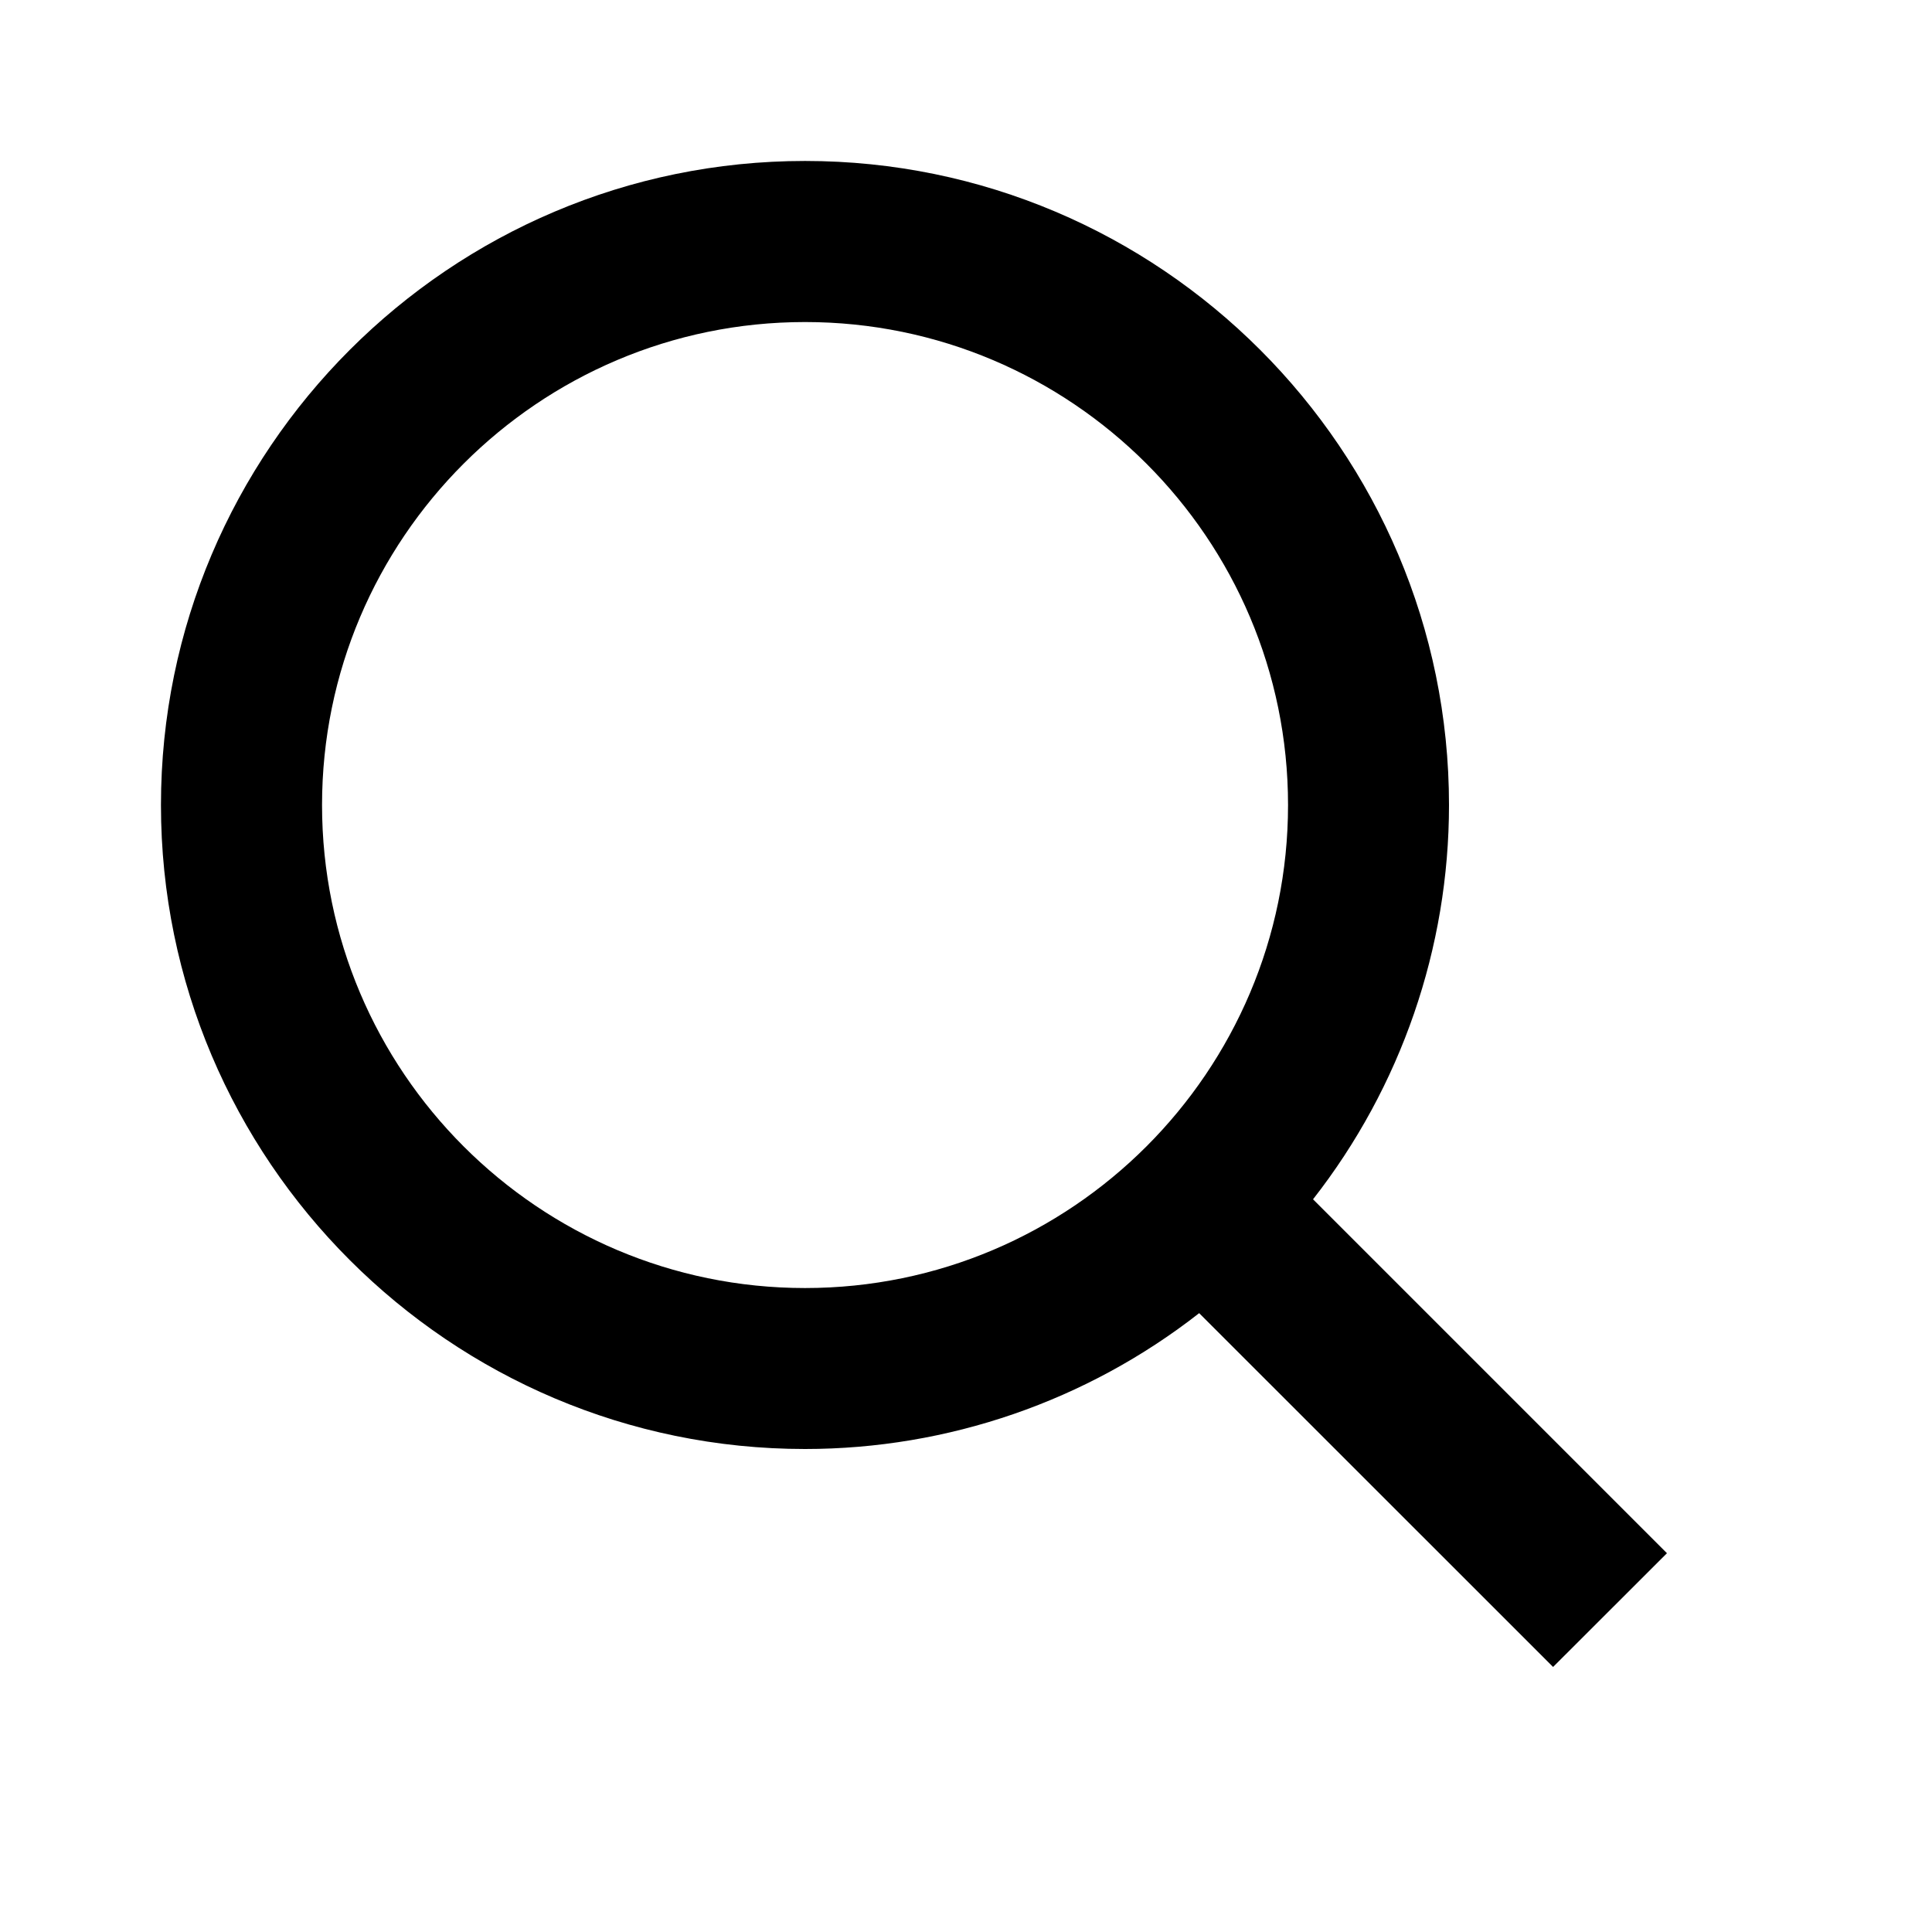
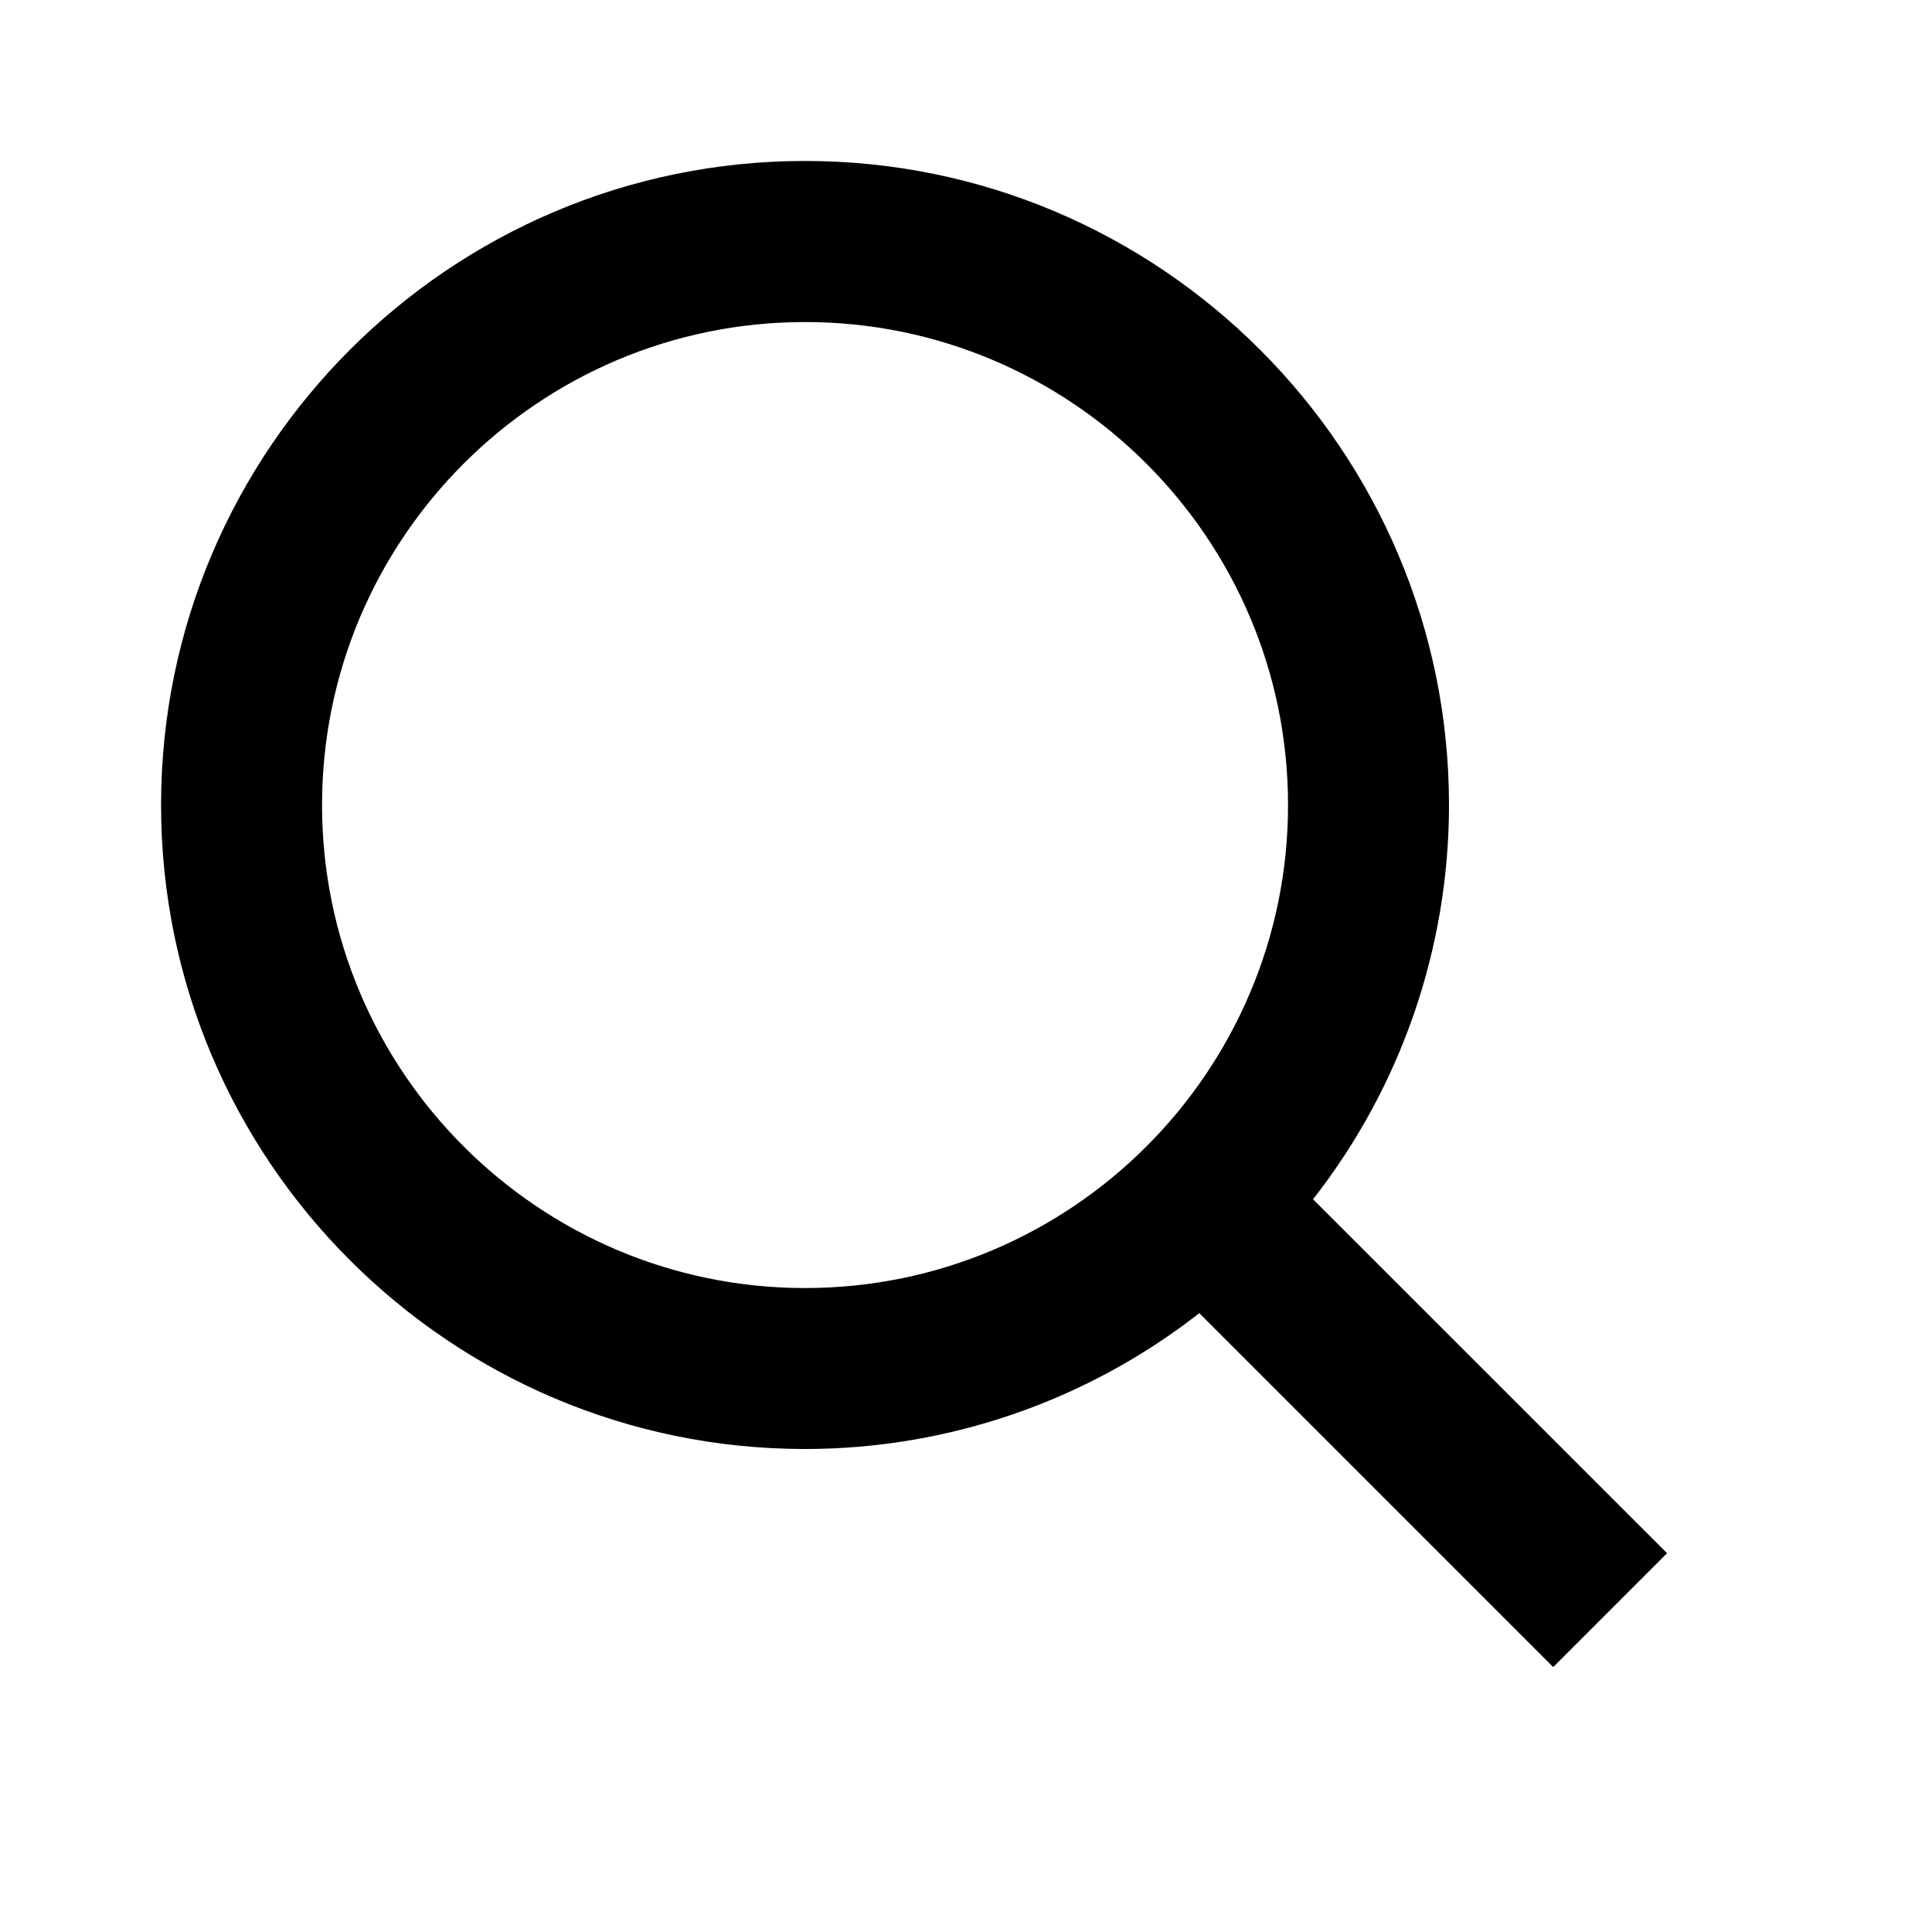
- <svg xmlns="http://www.w3.org/2000/svg" width="16" height="16" viewBox="0 0 16 16" fill="none">
-   <path d="M6.667 12C7.85 12 8.999 11.604 9.931 10.875L12.862 13.805L13.805 12.863L10.874 9.932C11.603 9 12 7.85 12 6.667C12 3.726 9.607 1.333 6.667 1.333C3.726 1.333 1.333 3.726 1.333 6.667C1.333 9.607 3.726 12 6.667 12ZM6.667 2.667C8.873 2.667 10.667 4.461 10.667 6.667C10.667 8.873 8.873 10.667 6.667 10.667C4.461 10.667 2.667 8.873 2.667 6.667C2.667 4.461 4.461 2.667 6.667 2.667Z" fill="black" />
+ <svg xmlns="http://www.w3.org/2000/svg" width="16" height="16" fill="none">
+   <path d="M6.667 12a5.301 5.301 0 003.265-1.125l2.931 2.931.943-.943L10.874 9.932A5.3 5.3 0 0012 6.667C12 3.726 9.607 1.333 6.667 1.333c-2.941 0-5.333 2.393-5.333 5.333C1.333 9.607 3.726 12 6.667 12zm0-9.333c2.206 0 4 1.794 4 4S8.873 10.667 6.667 10.667s-4-1.794-4-4c0-2.206 1.794-4 4-4z" fill="#000" />
</svg>
